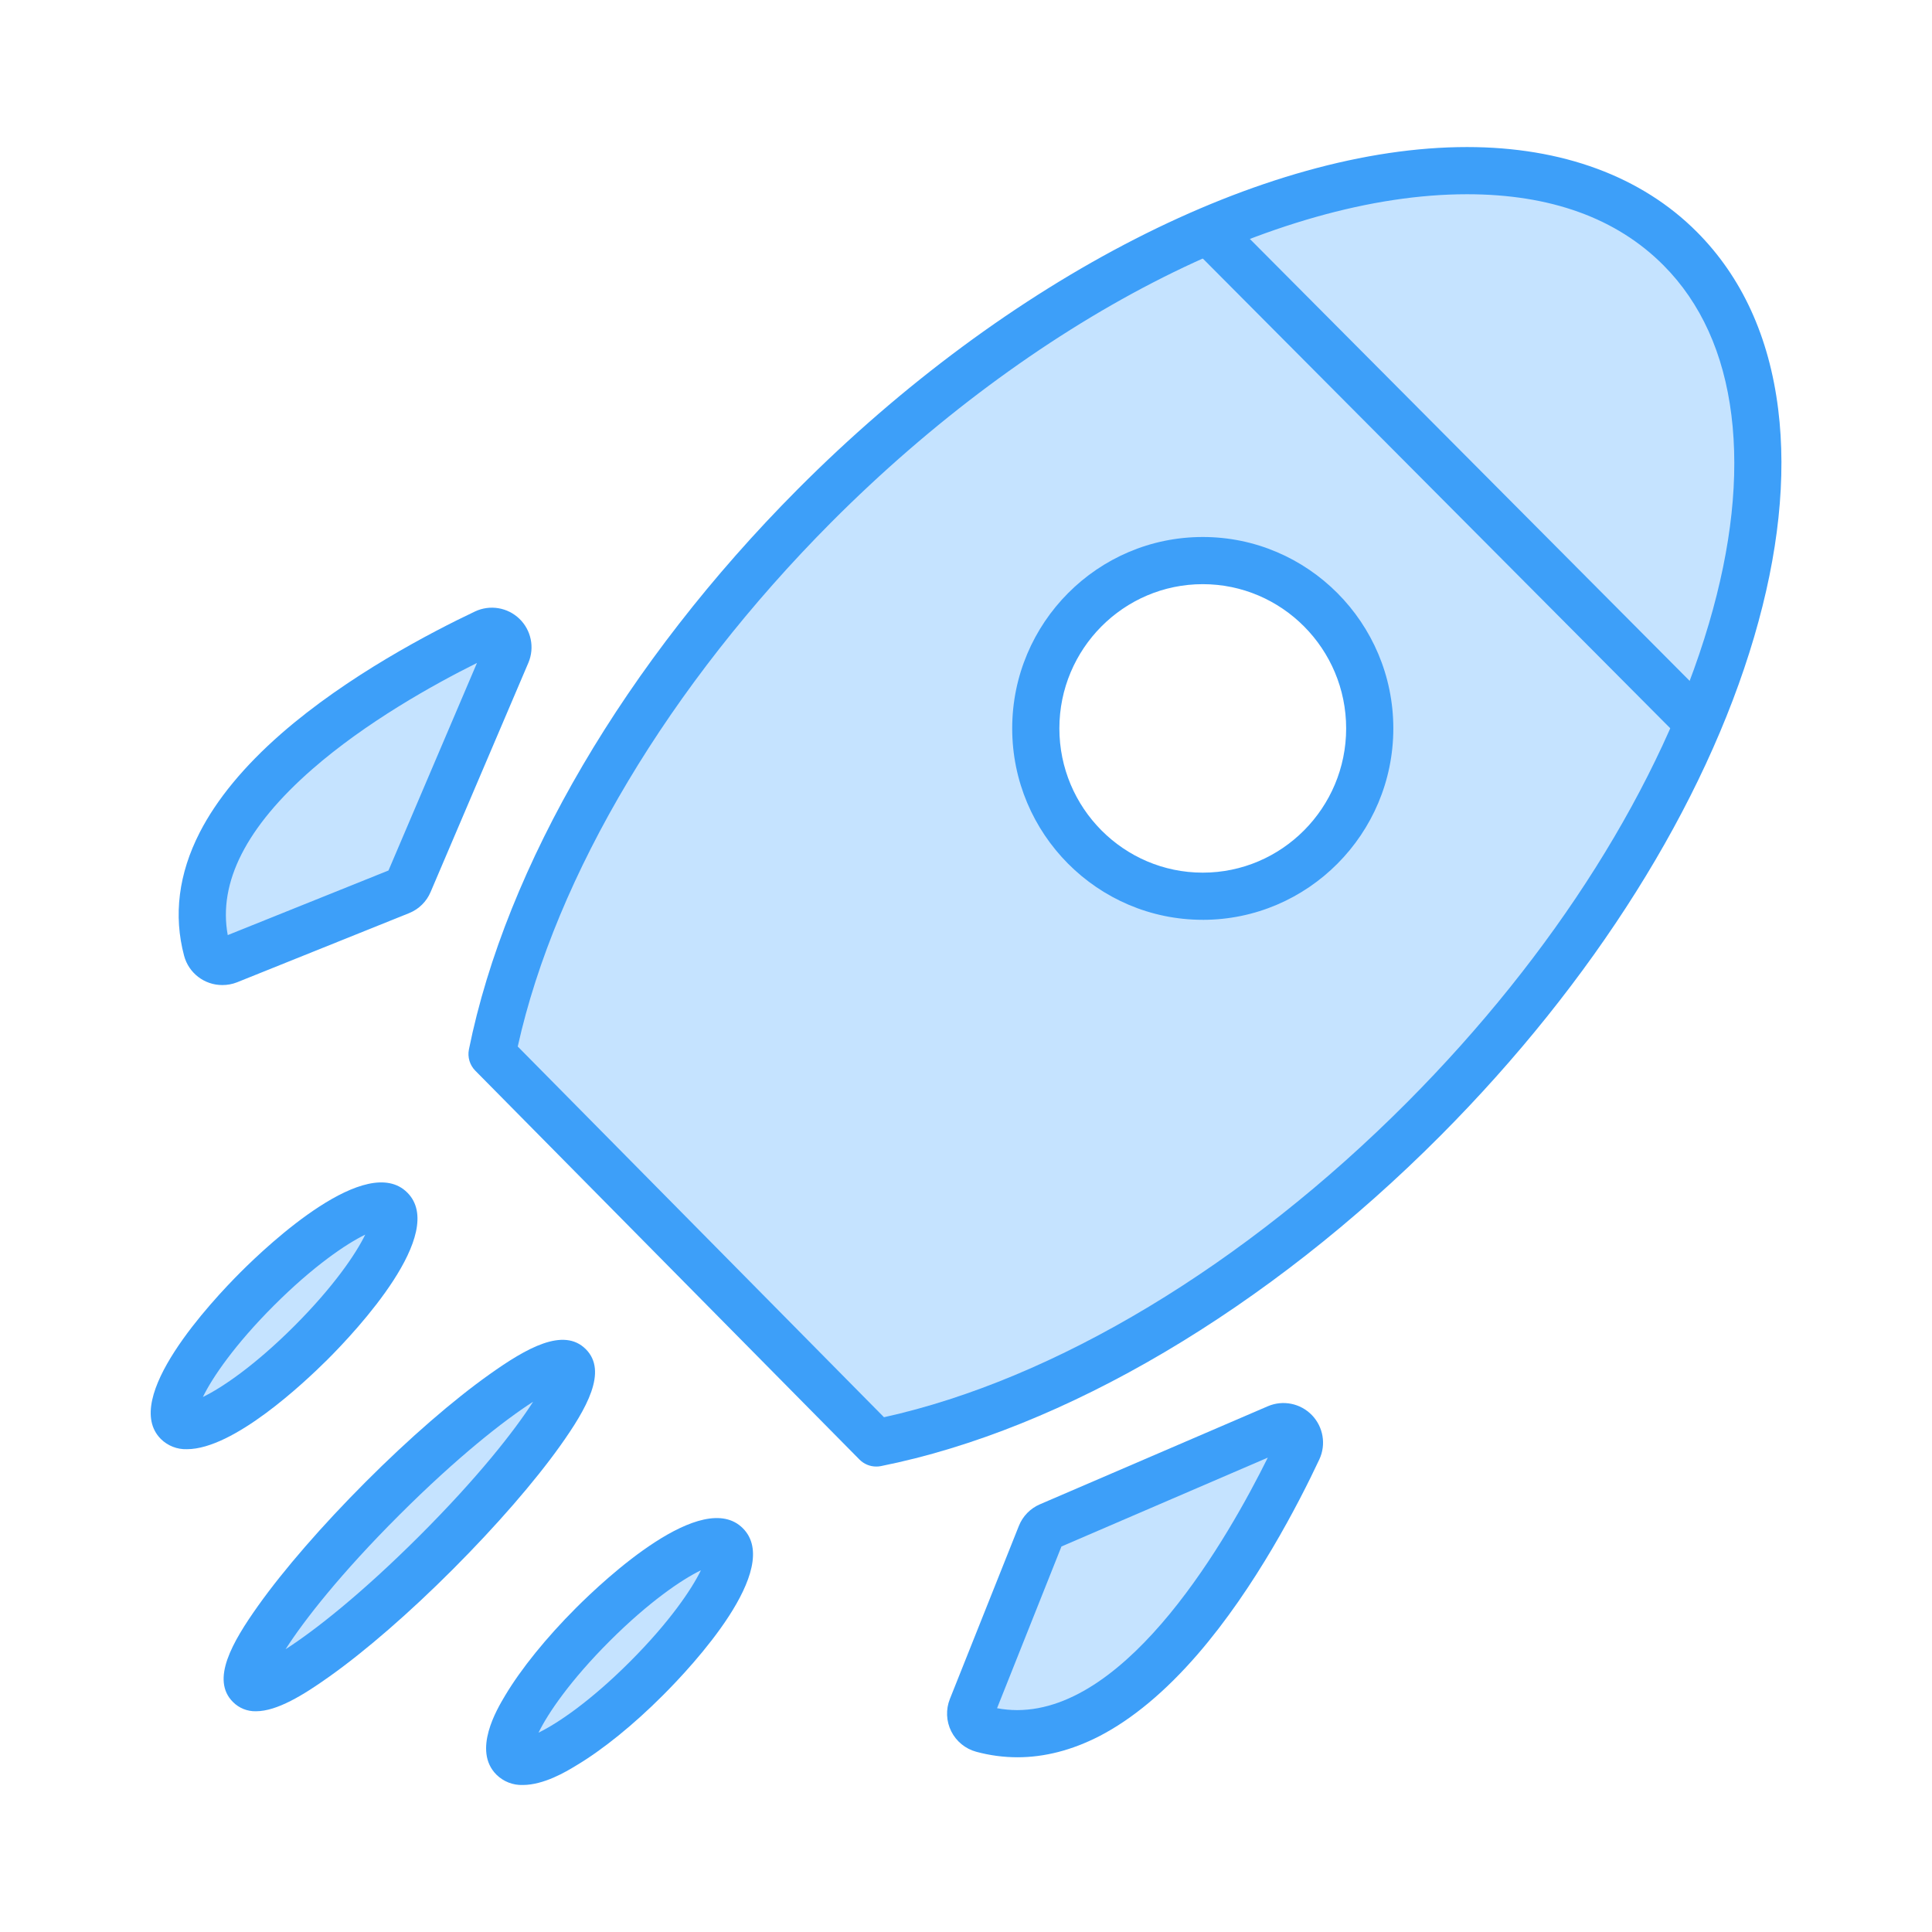
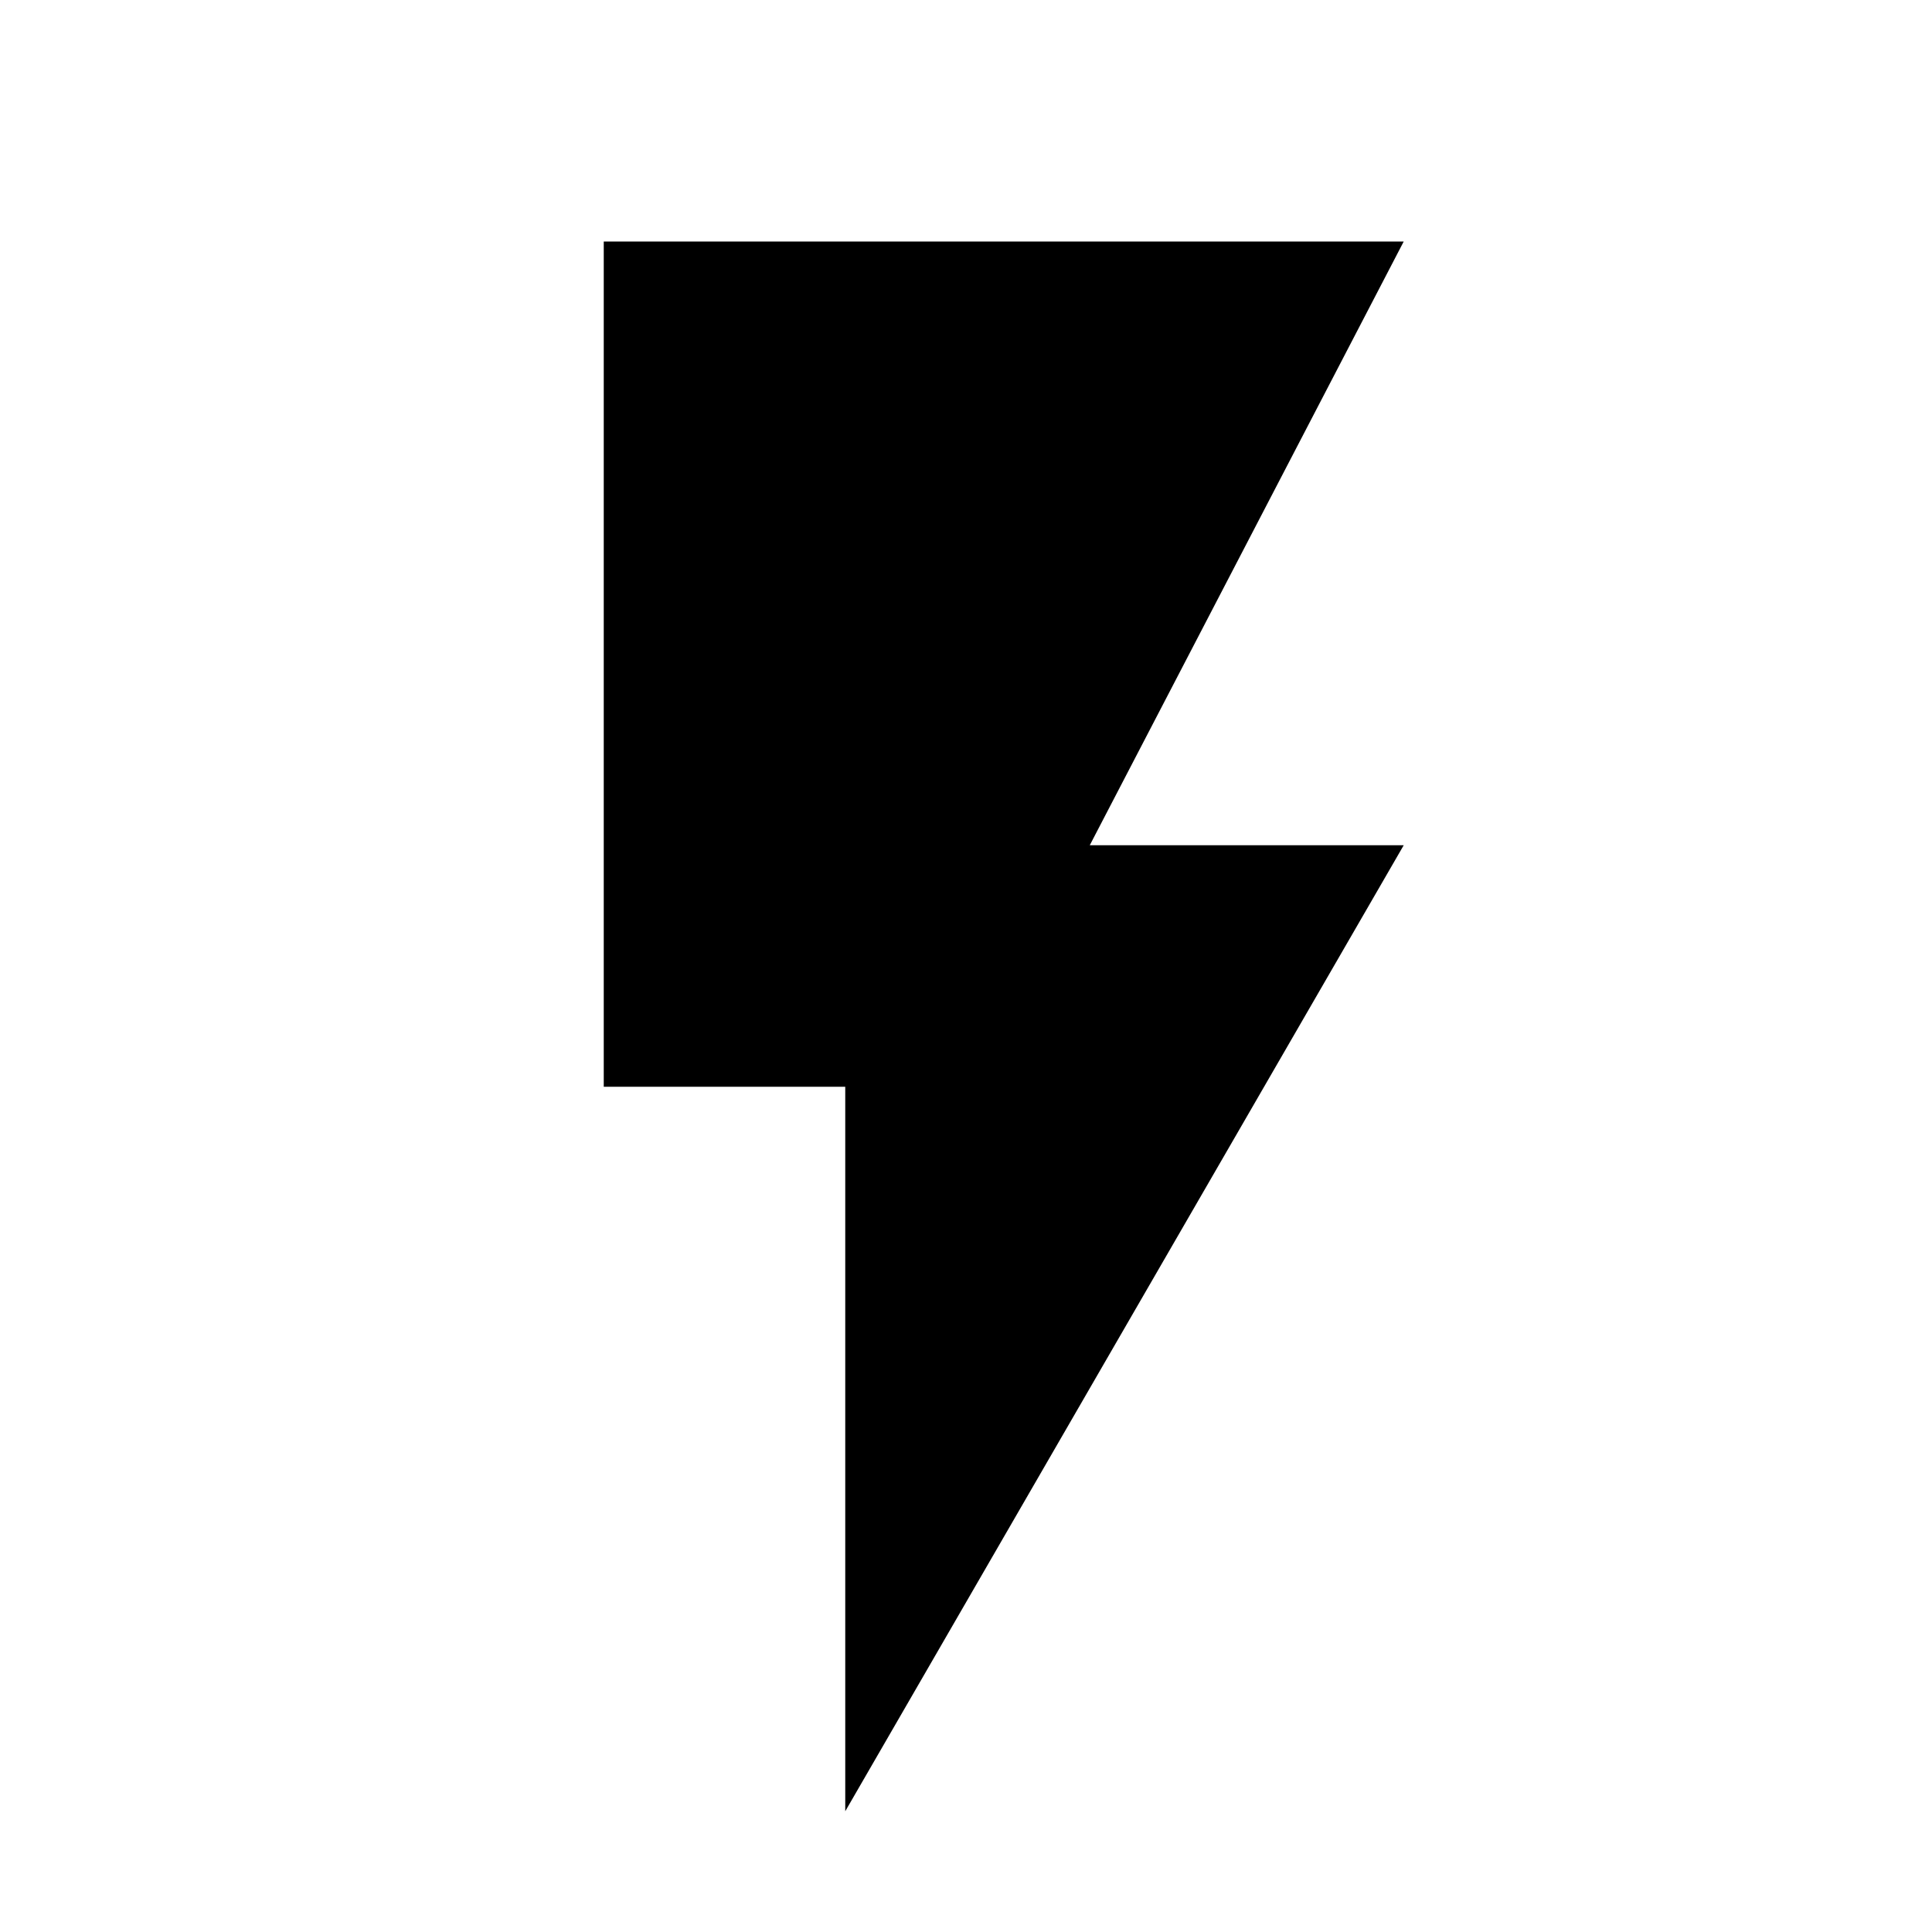
- <svg xmlns="http://www.w3.org/2000/svg" t="1525246971271" class="icon" style="" viewBox="0 0 1024 1024" version="1.1" p-id="877" width="200" height="200">
+ <svg xmlns="http://www.w3.org/2000/svg" t="1525918261735" class="icon" style="" viewBox="0 0 1024 1024" version="1.1" p-id="4046" width="200" height="200">
  <defs>
    <style type="text/css" />
  </defs>
-   <path d="M890.55 131.78C801.3 42.1 595.82 103.16 431.6 268.17c-92.67 93.12-152.4 199.43-170.82 290.51L464.43 764.8c90.92-18.2 197.27-78.35 290.37-171.87 164.2-165.01 225-371.47 135.75-461.15zM637.47 475c-48.9 0-88.53-39.83-88.53-89s39.63-89 88.53-89S726 336.82 726 386s-39.65 89-88.53 89z" fill="#C5E3FF" p-id="878" />
-   <path d="M464.43 777.3a12.5 12.5 0 0 1-8.89-3.71L251.9 567.47a12.5 12.5 0 0 1-3.36-11.26c19.64-97.15 83.14-205.35 174.21-296.85C534.1 147.46 670.07 77.94 777.57 77.94c50.39 0 92.52 15.57 121.83 45 23.82 23.93 38.31 55.55 43.08 94 4.48 36.09 0.18 76.71-12.77 120.71-26.22 89.06-85.19 182.85-166.06 264.11-91.57 92-199.73 155.89-296.77 175.31a12.47 12.47 0 0 1-2.45 0.23z m-190-222.61l194.1 196.47c90.62-20 191.33-80.58 277.41-167.05 78-78.36 134.73-168.4 159.8-253.53 12-40.7 16-77.9 11.94-110.57s-16.18-59.5-36-79.4c-24.87-25-59.9-37.66-104.11-37.66-101.09 0-230.26 66.69-337.11 174-85.66 86.12-145.87 186.93-166.05 277.74z m363.06-67.17c-55.71 0-101-45.51-101-101.45s45.32-101.45 101-101.45 101 45.51 101 101.45-45.31 101.46-101.02 101.46z m0-177.9c-41.92 0-76 34.3-76 76.45s34.11 76.45 76 76.45 76-34.3 76-76.45-34.1-76.45-76.02-76.45z" fill="#3D9FF9" p-id="879" />
-   <path d="M640.62 122.42l260.11 261.35" fill="#C5E3FF" p-id="880" />
-   <path d="M631.79 131.272l17.721-17.634 260.087 261.36-17.721 17.635z" fill="#3D9FF9" p-id="881" />
-   <path d="M257.2 335.35c-48.68 23.05-168.62 88.76-147.54 168A8.44 8.44 0 0 0 121 509l91.15-36.64a8.45 8.45 0 0 0 4.62-4.53l51.83-121.51a8.45 8.45 0 0 0-11.4-10.97z" fill="#C5E3FF" p-id="882" />
-   <path d="M117.81 522.1a20.92 20.92 0 0 1-20.23-15.51c-5.71-21.48-2.93-43.47 8.27-65.36 9-17.54 23.51-35.15 43.2-52.36 35.06-30.64 79.46-53.76 102.8-64.82a21 21 0 0 1 28.23 27.17l-51.83 121.51A20.82 20.82 0 0 1 216.79 484l-91.15 36.64a21 21 0 0 1-7.83 1.46z m135-170.73C229.46 363 194 382.81 165.49 407.7c-34.9 30.49-49.94 60-44.78 87.92l85.2-34.24z" fill="#3D9FF9" p-id="883" />
-   <path d="M688 768.1c-22.94 48.9-88.36 169.52-167.3 148.3a8.44 8.44 0 0 1-5.6-11.28l36.5-91.69a8.45 8.45 0 0 1 4.51-4.64l120.86-52A8.45 8.45 0 0 1 688 768.1z" fill="#C5E3FF" p-id="884" />
-   <path d="M539.28 931.39a83.77 83.77 0 0 1-21.82-2.91 20.94 20.94 0 0 1-14-28L540 808.81a20.82 20.82 0 0 1 11.18-11.5l120.86-52a21 21 0 0 1 27.27 28.13c-11 23.45-34 68.06-64.49 103.31-17.13 19.8-34.68 34.42-52.14 43.45-14.5 7.43-29.02 11.19-43.4 11.19z m-10.82-26a57.88 57.88 0 0 0 10.62 1c59.73 0 112-91.69 132.88-133.82l-109.37 47.1z" fill="#3D9FF9" p-id="885" />
-   <path d="M194.83 652.93l-88.53 88.95" fill="#C5E3FF" p-id="886" />
-   <path d="M102.772 738.333l88.525-88.958 7.088 7.054-88.525 88.958z" fill="#3D9FF9" p-id="887" />
-   <path d="M283.36 741.88l-132.8 133.43" fill="#C5E3FF" p-id="888" />
-   <path d="M147.04 871.76l132.786-133.437 7.089 7.054-132.788 133.438z" fill="#3D9FF9" p-id="889" />
-   <path d="M371.88 830.83l-88.52 88.95" fill="#C5E3FF" p-id="890" />
-   <path d="M279.827 916.238l88.525-88.958 7.088 7.053-88.525 88.959z" fill="#3D9FF9" p-id="891" />
-   <path d="M94.096 753.866a20.16 79.85 45 1 0 112.925-112.925 20.16 79.85 45 1 0-112.925 112.925Z" fill="#C5E3FF" p-id="892" />
-   <path d="M99.08 768.1a18.74 18.74 0 0 1-13.81-5.39c-21.43-21.43 26.89-73.08 42.21-88.4s67-63.64 88.4-42.21c21.43 21.43-26.89 73.08-42.21 88.4-12.67 12.61-49.87 47.6-74.59 47.6z m94.52-113.73c-10.18 4.93-27.66 16.82-48.45 37.61s-32.68 38.27-37.61 48.45c10.18-4.93 27.66-16.82 48.45-37.61s32.67-38.27 37.6-48.45z" fill="#3D9FF9" p-id="893" />
-   <path d="M272.009 931.767a20.16 79.85 45 1 0 112.925-112.925 20.16 79.85 45 1 0-112.925 112.925Z" fill="#C5E3FF" p-id="894" />
-   <path d="M277.12 946.08a19 19 0 0 1-14-5.47c-12.79-12.79 0.27-34.67 4.56-41.86 8.48-14.22 21.85-30.74 37.64-46.54 15.32-15.32 67-63.64 88.4-42.21 21.43 21.43-26.89 73.08-42.21 88.4-15.74 15.79-32.26 29.16-46.51 37.6-4.91 3-16.79 10.08-27.88 10.08z m94.38-113.8c-10.18 4.93-27.66 16.82-48.45 37.61s-32.68 38.27-37.61 48.45c10.18-4.93 27.66-16.82 48.45-37.61s32.67-38.27 37.61-48.45z" fill="#3D9FF9" p-id="895" />
-   <path d="M132.285 893.264a20.16 119.74 45 1 0 169.338-169.338 20.16 119.74 45 1 0-169.338 169.338Z" fill="#C5E3FF" p-id="896" />
-   <path d="M135.66 907a16.56 16.56 0 0 1-12.21-4.93c-11.76-11.76-0.52-31.45 13.37-51 13.69-19.23 33.95-42.54 57-65.64s46.4-43.35 65.64-57c19.52-13.9 39.21-25.13 51-13.37 11.76 11.76 0.52 31.44-13.37 51-13.69 19.23-33.95 42.54-57 65.64s-46.4 43.35-65.64 57c-13.82 9.84-27.69 18.3-38.79 18.3z m146.83-164c-15.38 9.87-40.18 29.34-71 60.12s-50.24 55.57-60.12 71c15.38-9.87 40.18-29.34 71-60.12s50.25-55.56 60.12-70.94z" fill="#3D9FF9" p-id="897" />
+   <path d="M320 128v448h128v384l296-512H577.6L744 128H320z" p-id="4047" />
</svg>
